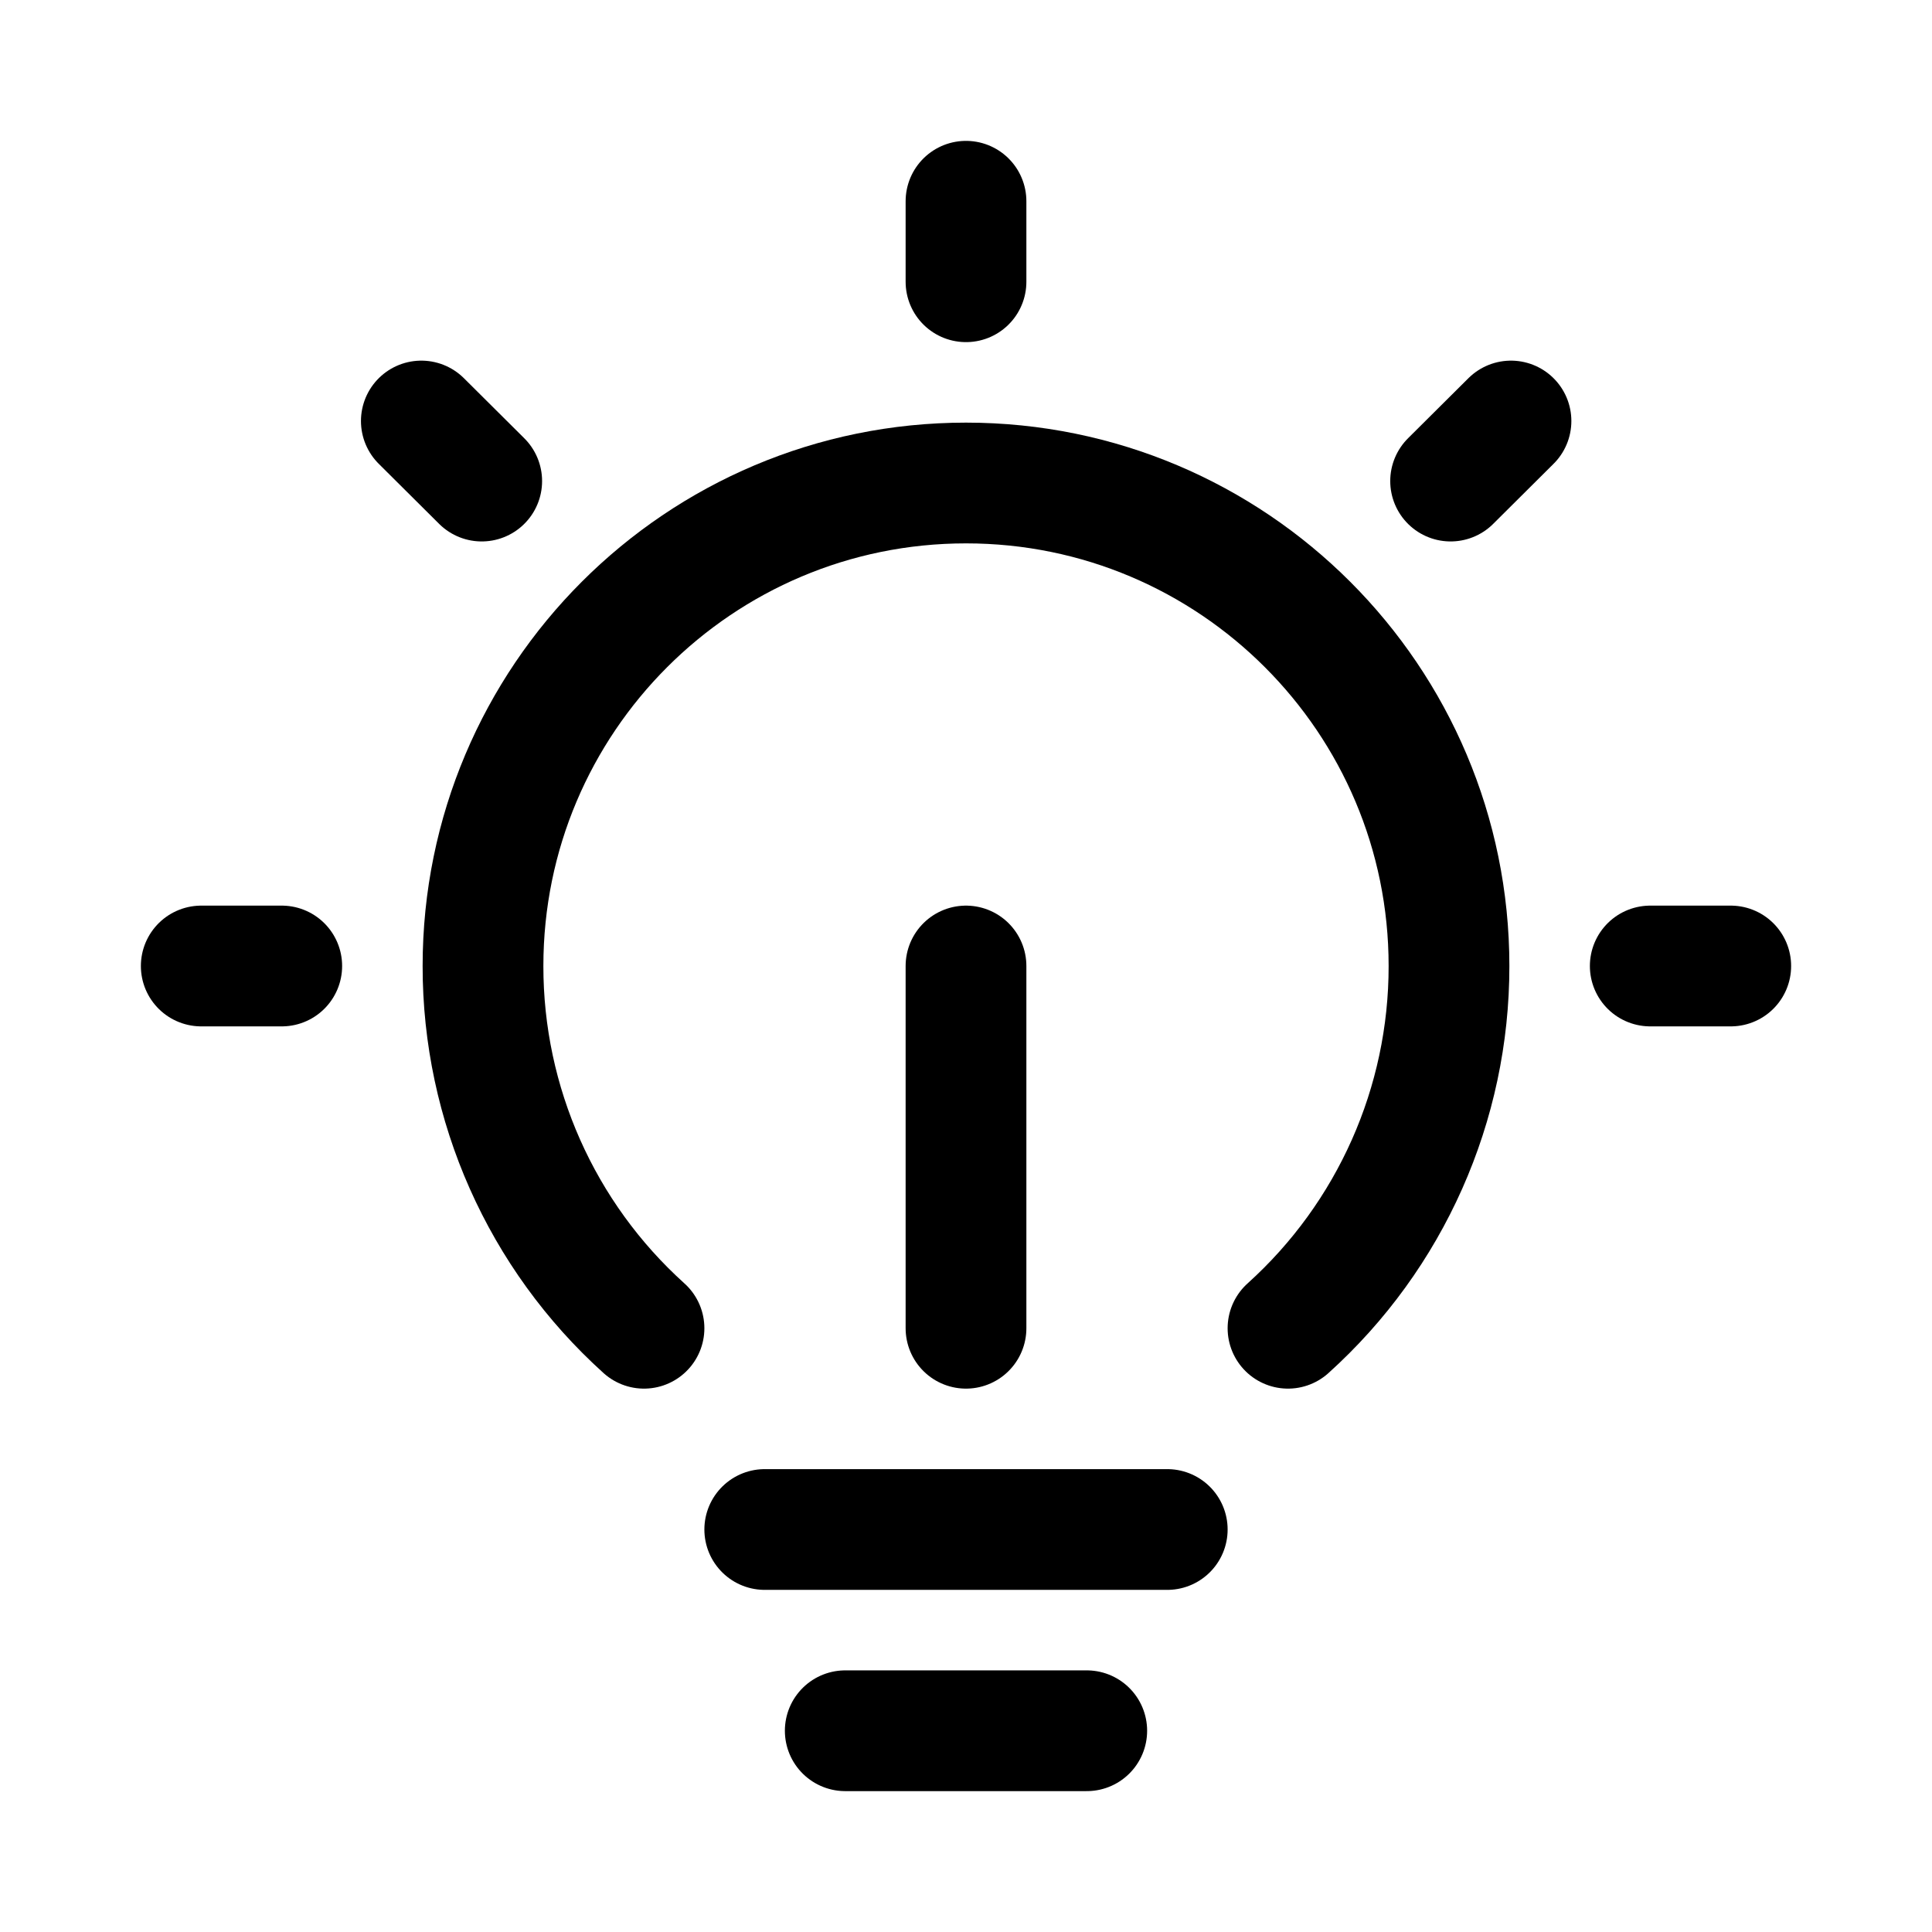
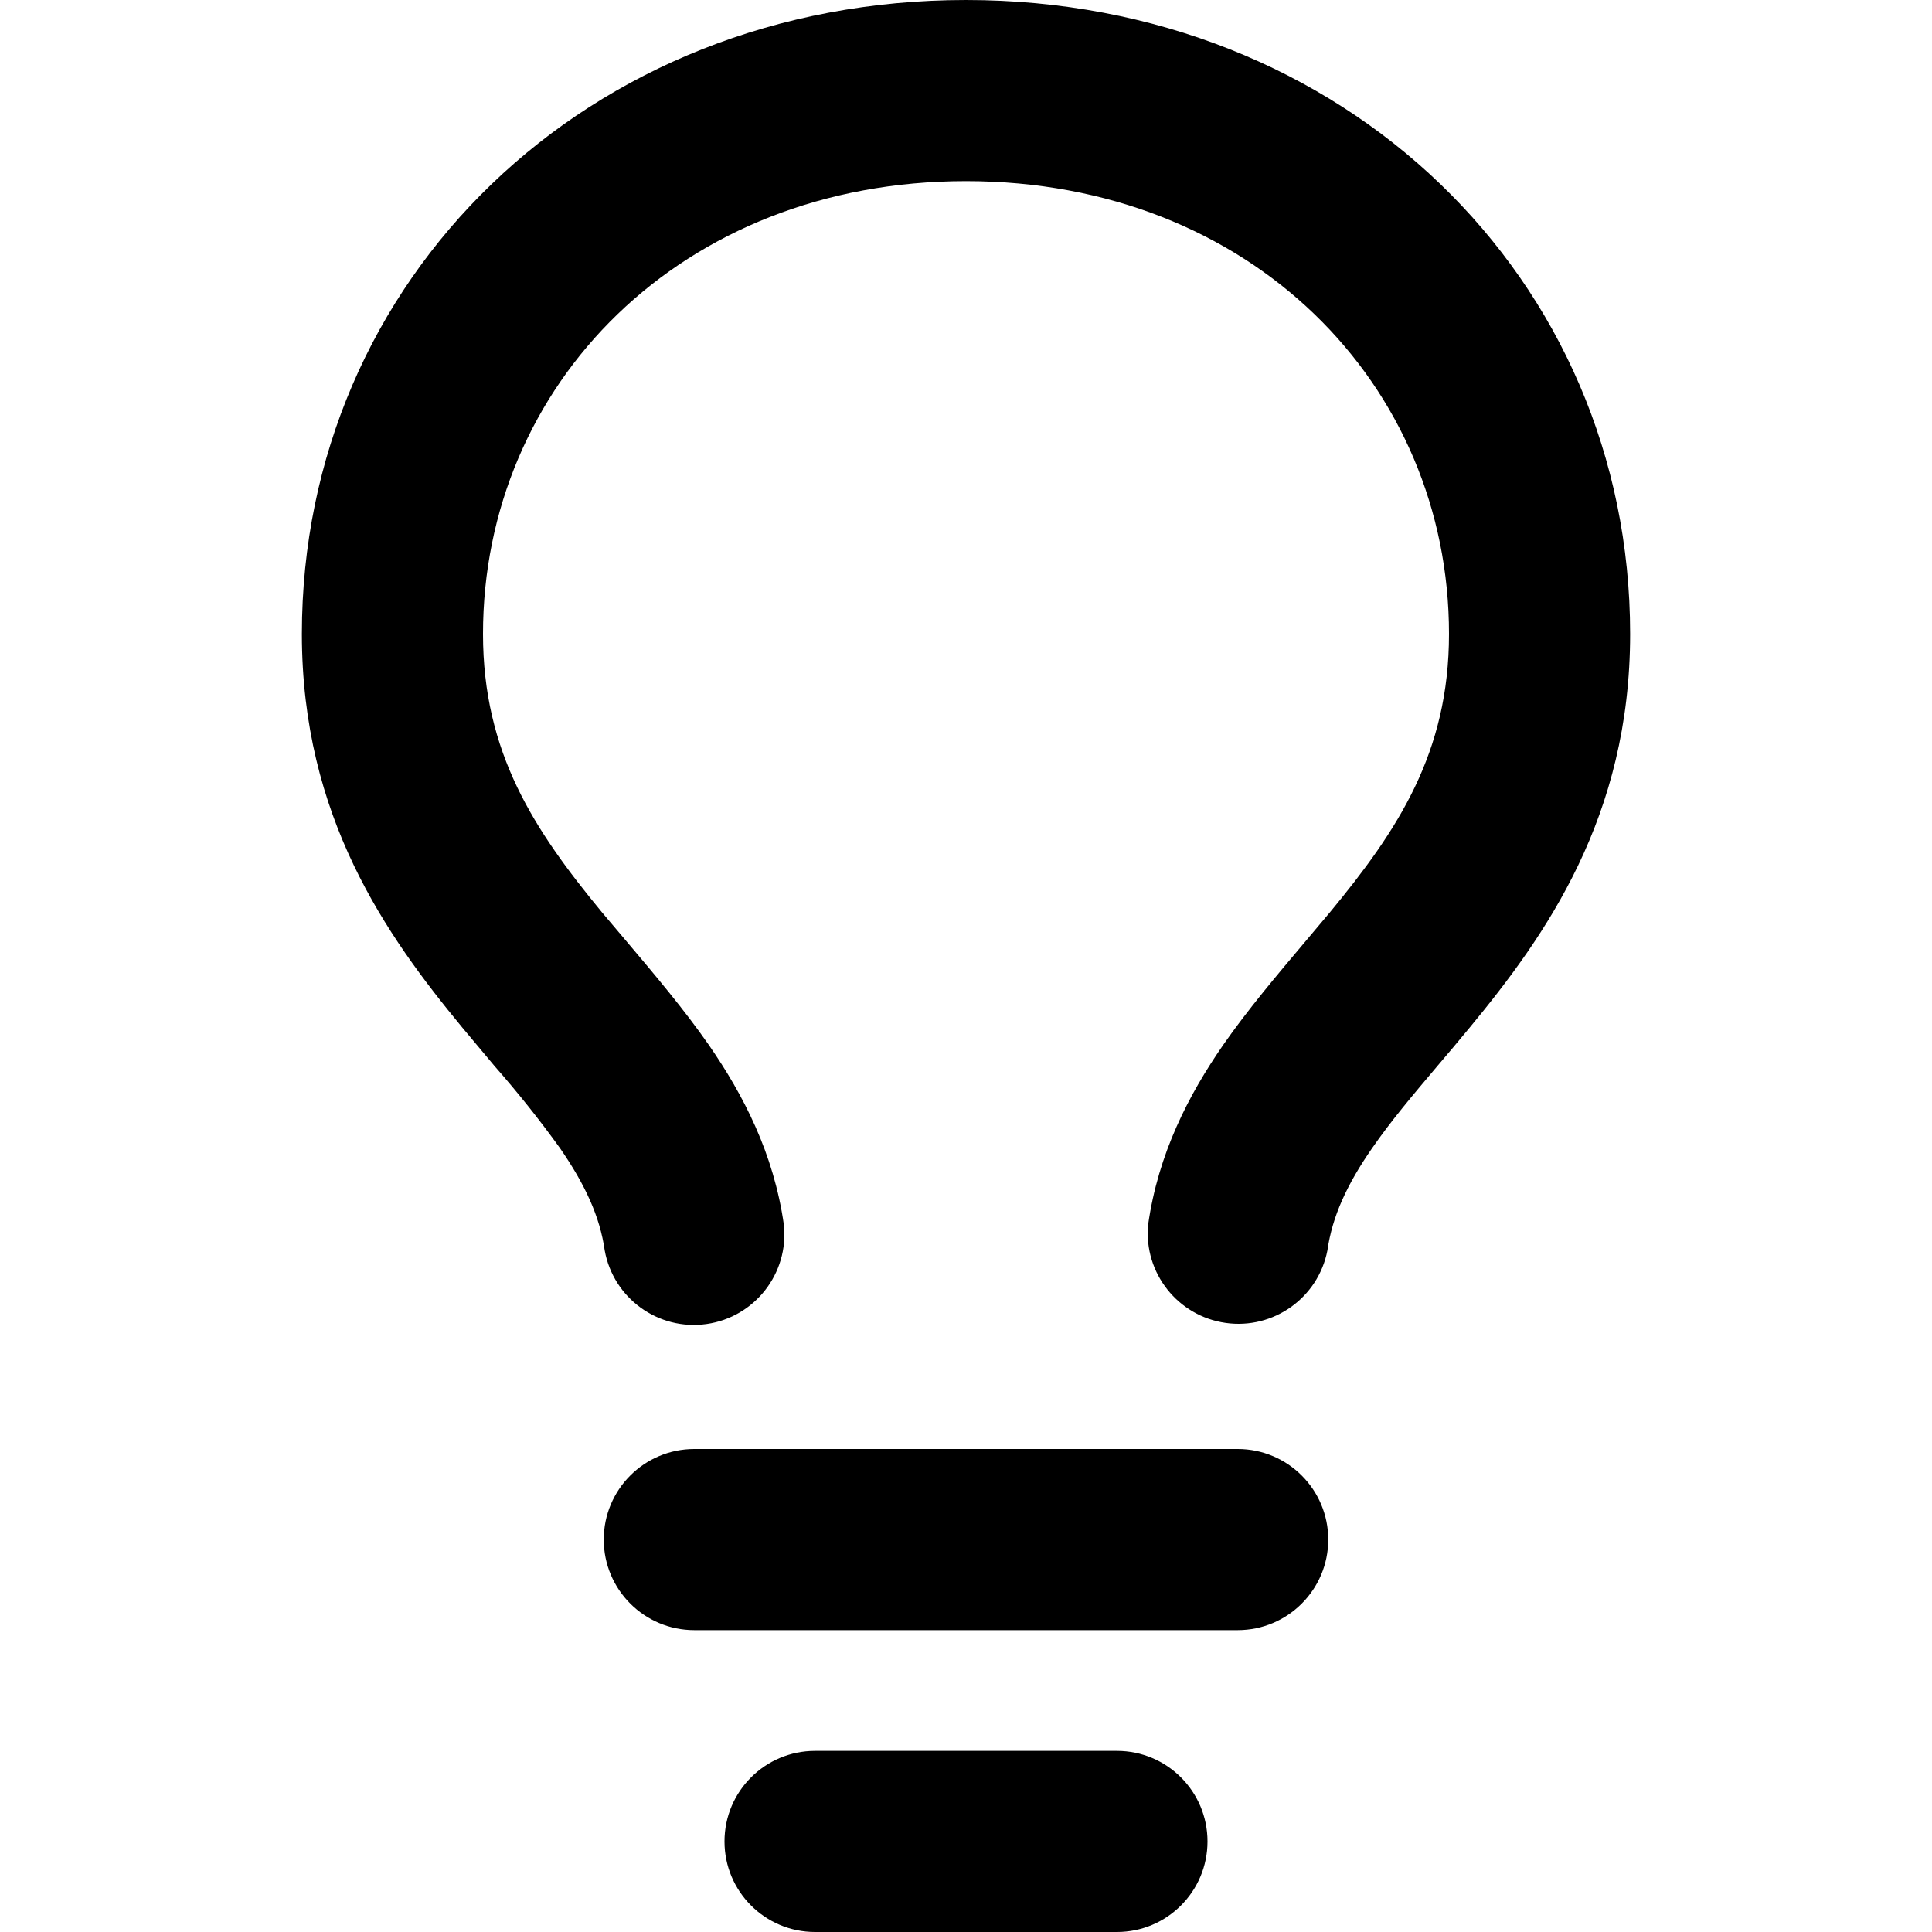
- <svg xmlns="http://www.w3.org/2000/svg" viewBox="0 0 24 24">
-   <g fill="none" stroke="currentColor" stroke-linecap="round" stroke-width="1.5">
-     <path d="M8 16.5A6.05 6.05 0 0 1 6 12a6 6 0 1 1 12 0a6.05 6.05 0 0 1-2 4.5" />
-     <path stroke-linejoin="round" d="M12 12v4.5M9.5 19h5m-4 2.5h3M3.5 12h-1m3.484-6.024l-.75-.746m12.786.746l.75-.746M21.5 12h-1M12 2.5v1" />
-   </g>
+ <svg xmlns="http://www.w3.org/2000/svg" viewBox="0 0 16 16">
+   <path fill="currentColor" d="M8 1.5c-2.363 0-4 1.69-4 3.75c0 .984.424 1.625.984 2.304l.214.253c.223.264.47.556.673.848c.284.411.537.896.621 1.49a.75.75 0 0 1-1.484.211c-.04-.282-.163-.547-.37-.847a9 9 0 0 0-.542-.68l-.268-.32C3.201 7.75 2.5 6.766 2.5 5.25C2.5 2.31 4.863 0 8 0s5.5 2.31 5.5 5.25c0 1.516-.701 2.5-1.328 3.259q-.142.172-.268.319c-.207.245-.383.453-.541.681c-.208.3-.33.565-.37.847a.751.751 0 0 1-1.485-.212c.084-.593.337-1.078.621-1.489c.203-.292.45-.584.673-.848l.213-.253c.561-.679.985-1.32.985-2.304c0-2.06-1.637-3.75-4-3.75M5.75 12h4.5a.75.75 0 0 1 0 1.5h-4.5a.75.75 0 0 1 0-1.5M6 15.25a.75.75 0 0 1 .75-.75h2.5a.75.75 0 0 1 0 1.5h-2.5a.75.75 0 0 1-.75-.75" />
</svg>
